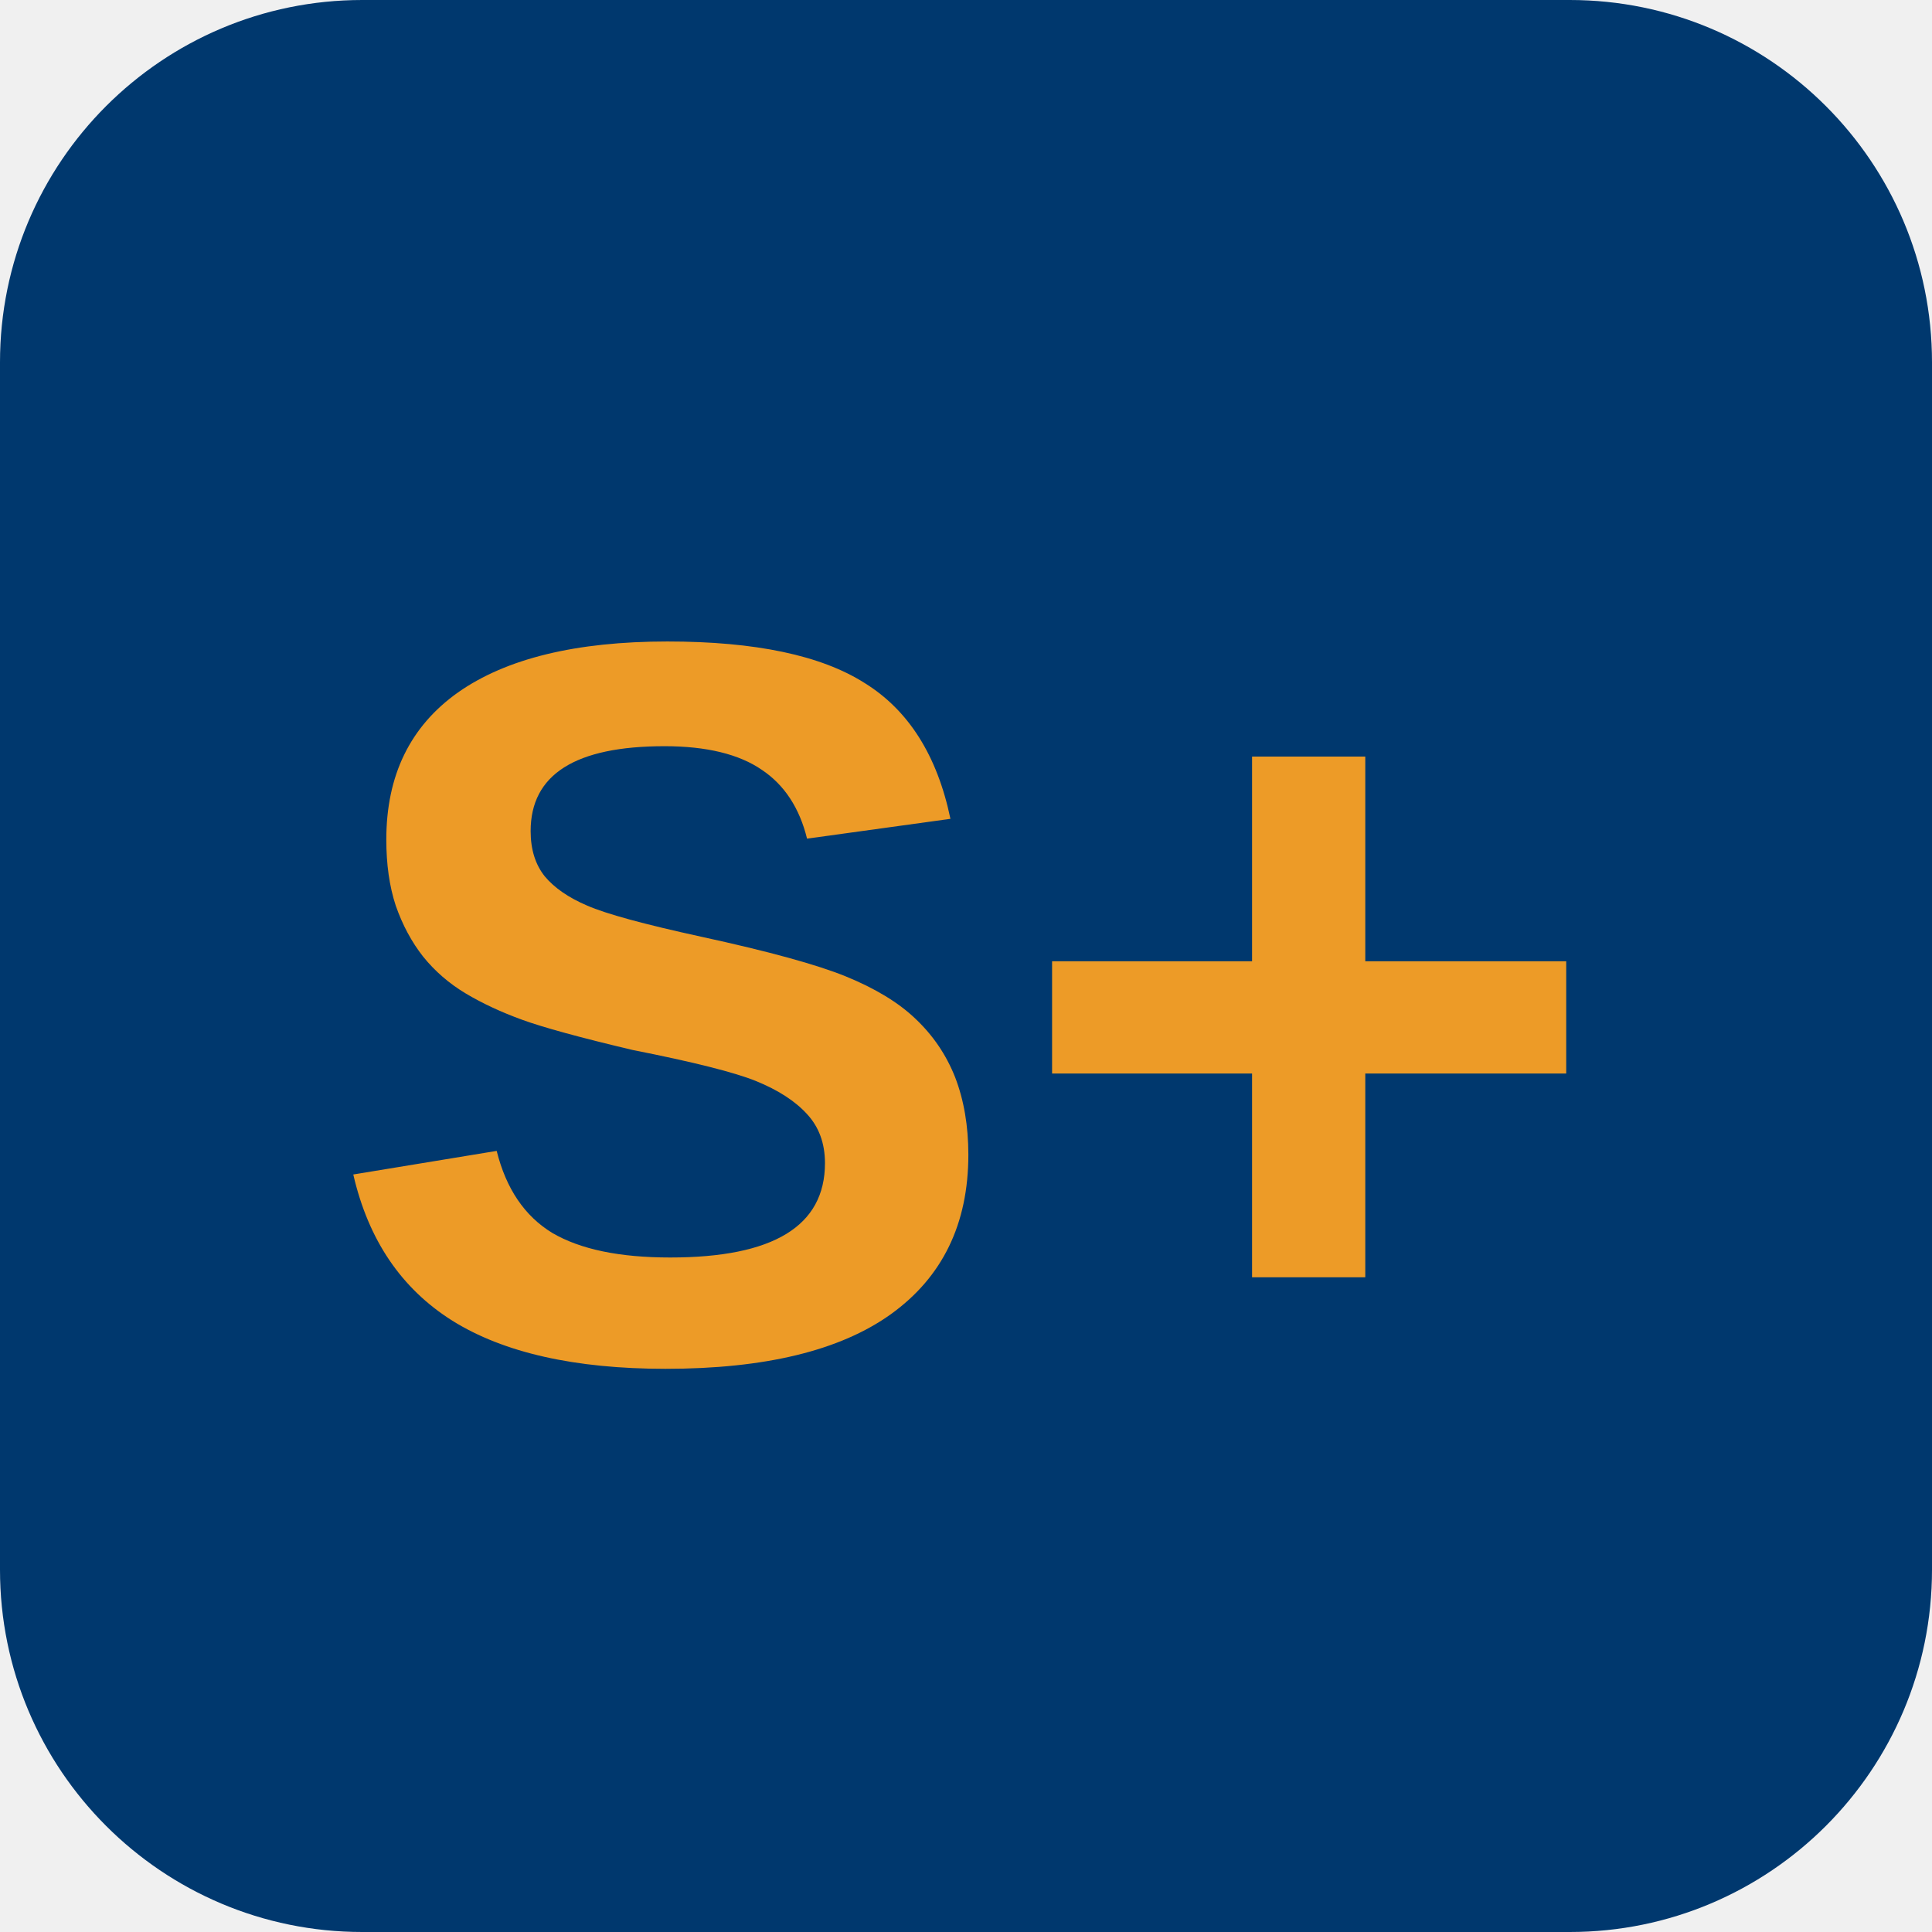
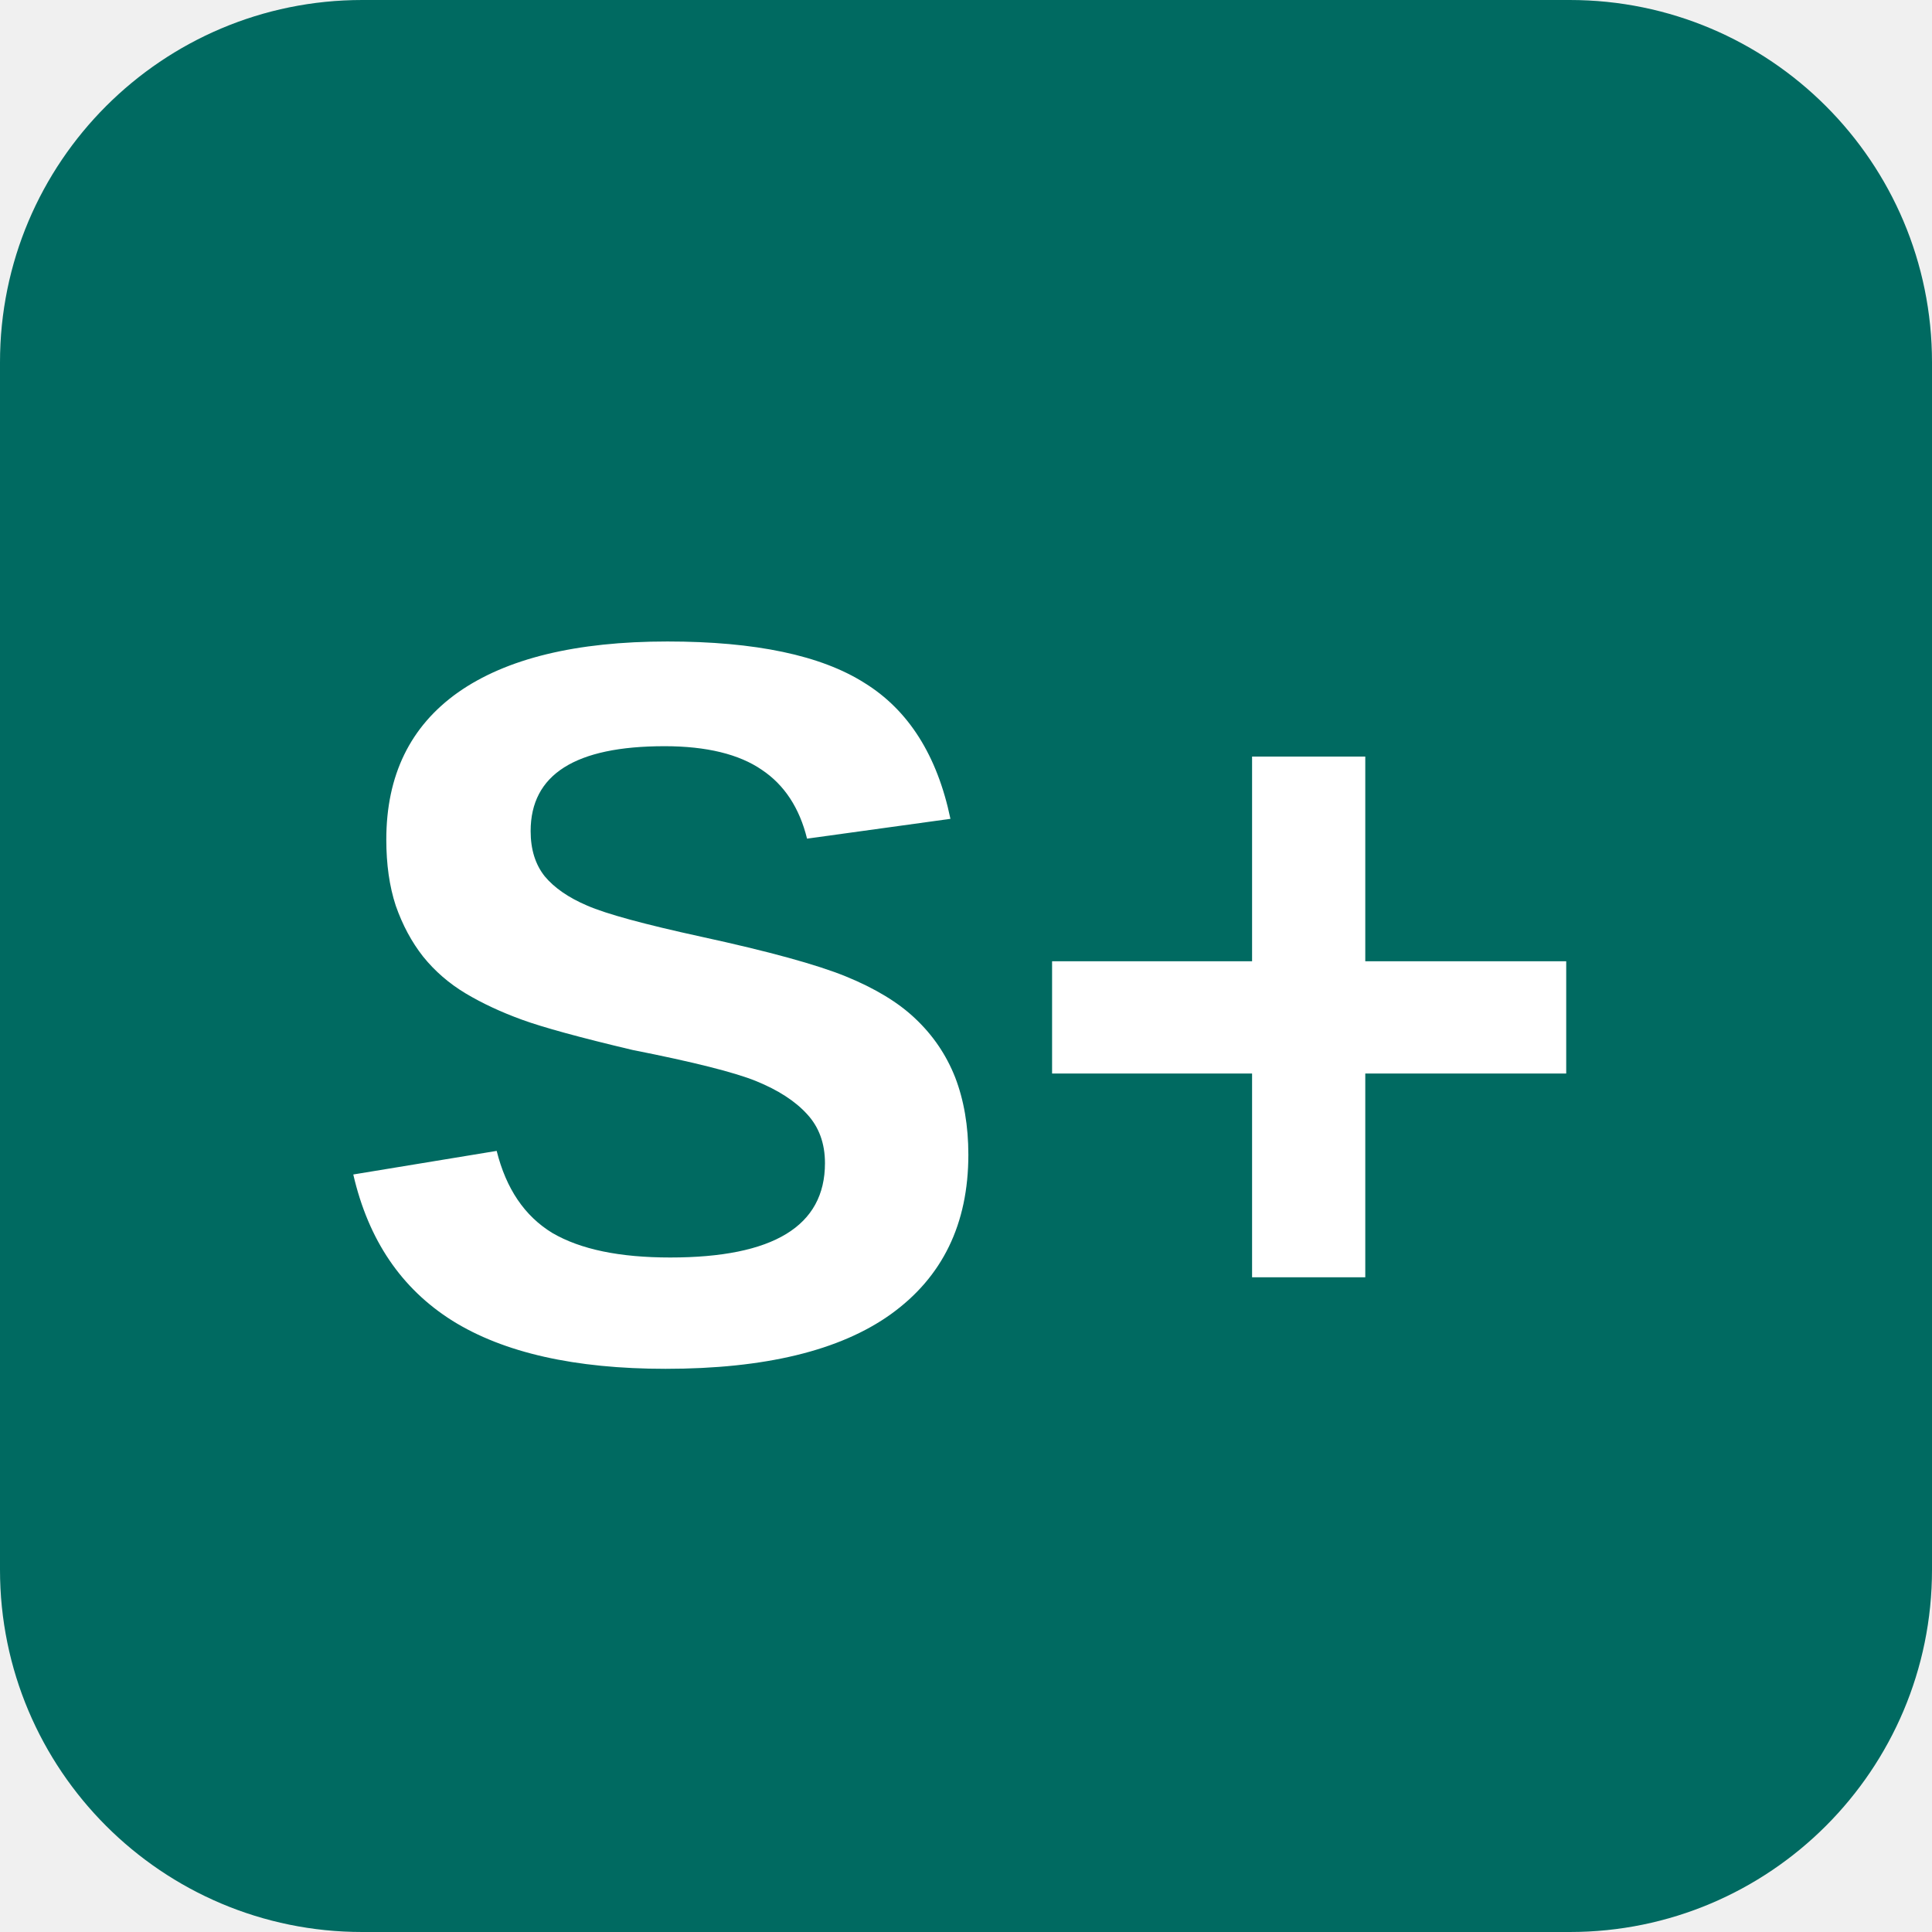
<svg xmlns="http://www.w3.org/2000/svg" viewBox="0 0 32 32">
-   <rect width="32" height="32" rx="6" fill="#00386e" />
-   <text x="16" y="22.5" font-family="Arial, Helvetica, sans-serif" font-size="17" font-weight="700" text-anchor="middle" fill="#ed9b27">S+</text>
+   <rect width="32" height="32" rx="6" fill="#006a61" />
+   <text x="16" y="22.5" font-family="Arial, Helvetica, sans-serif" font-size="17" font-weight="700" text-anchor="middle" fill="#ffffff">S+</text>
</svg>
